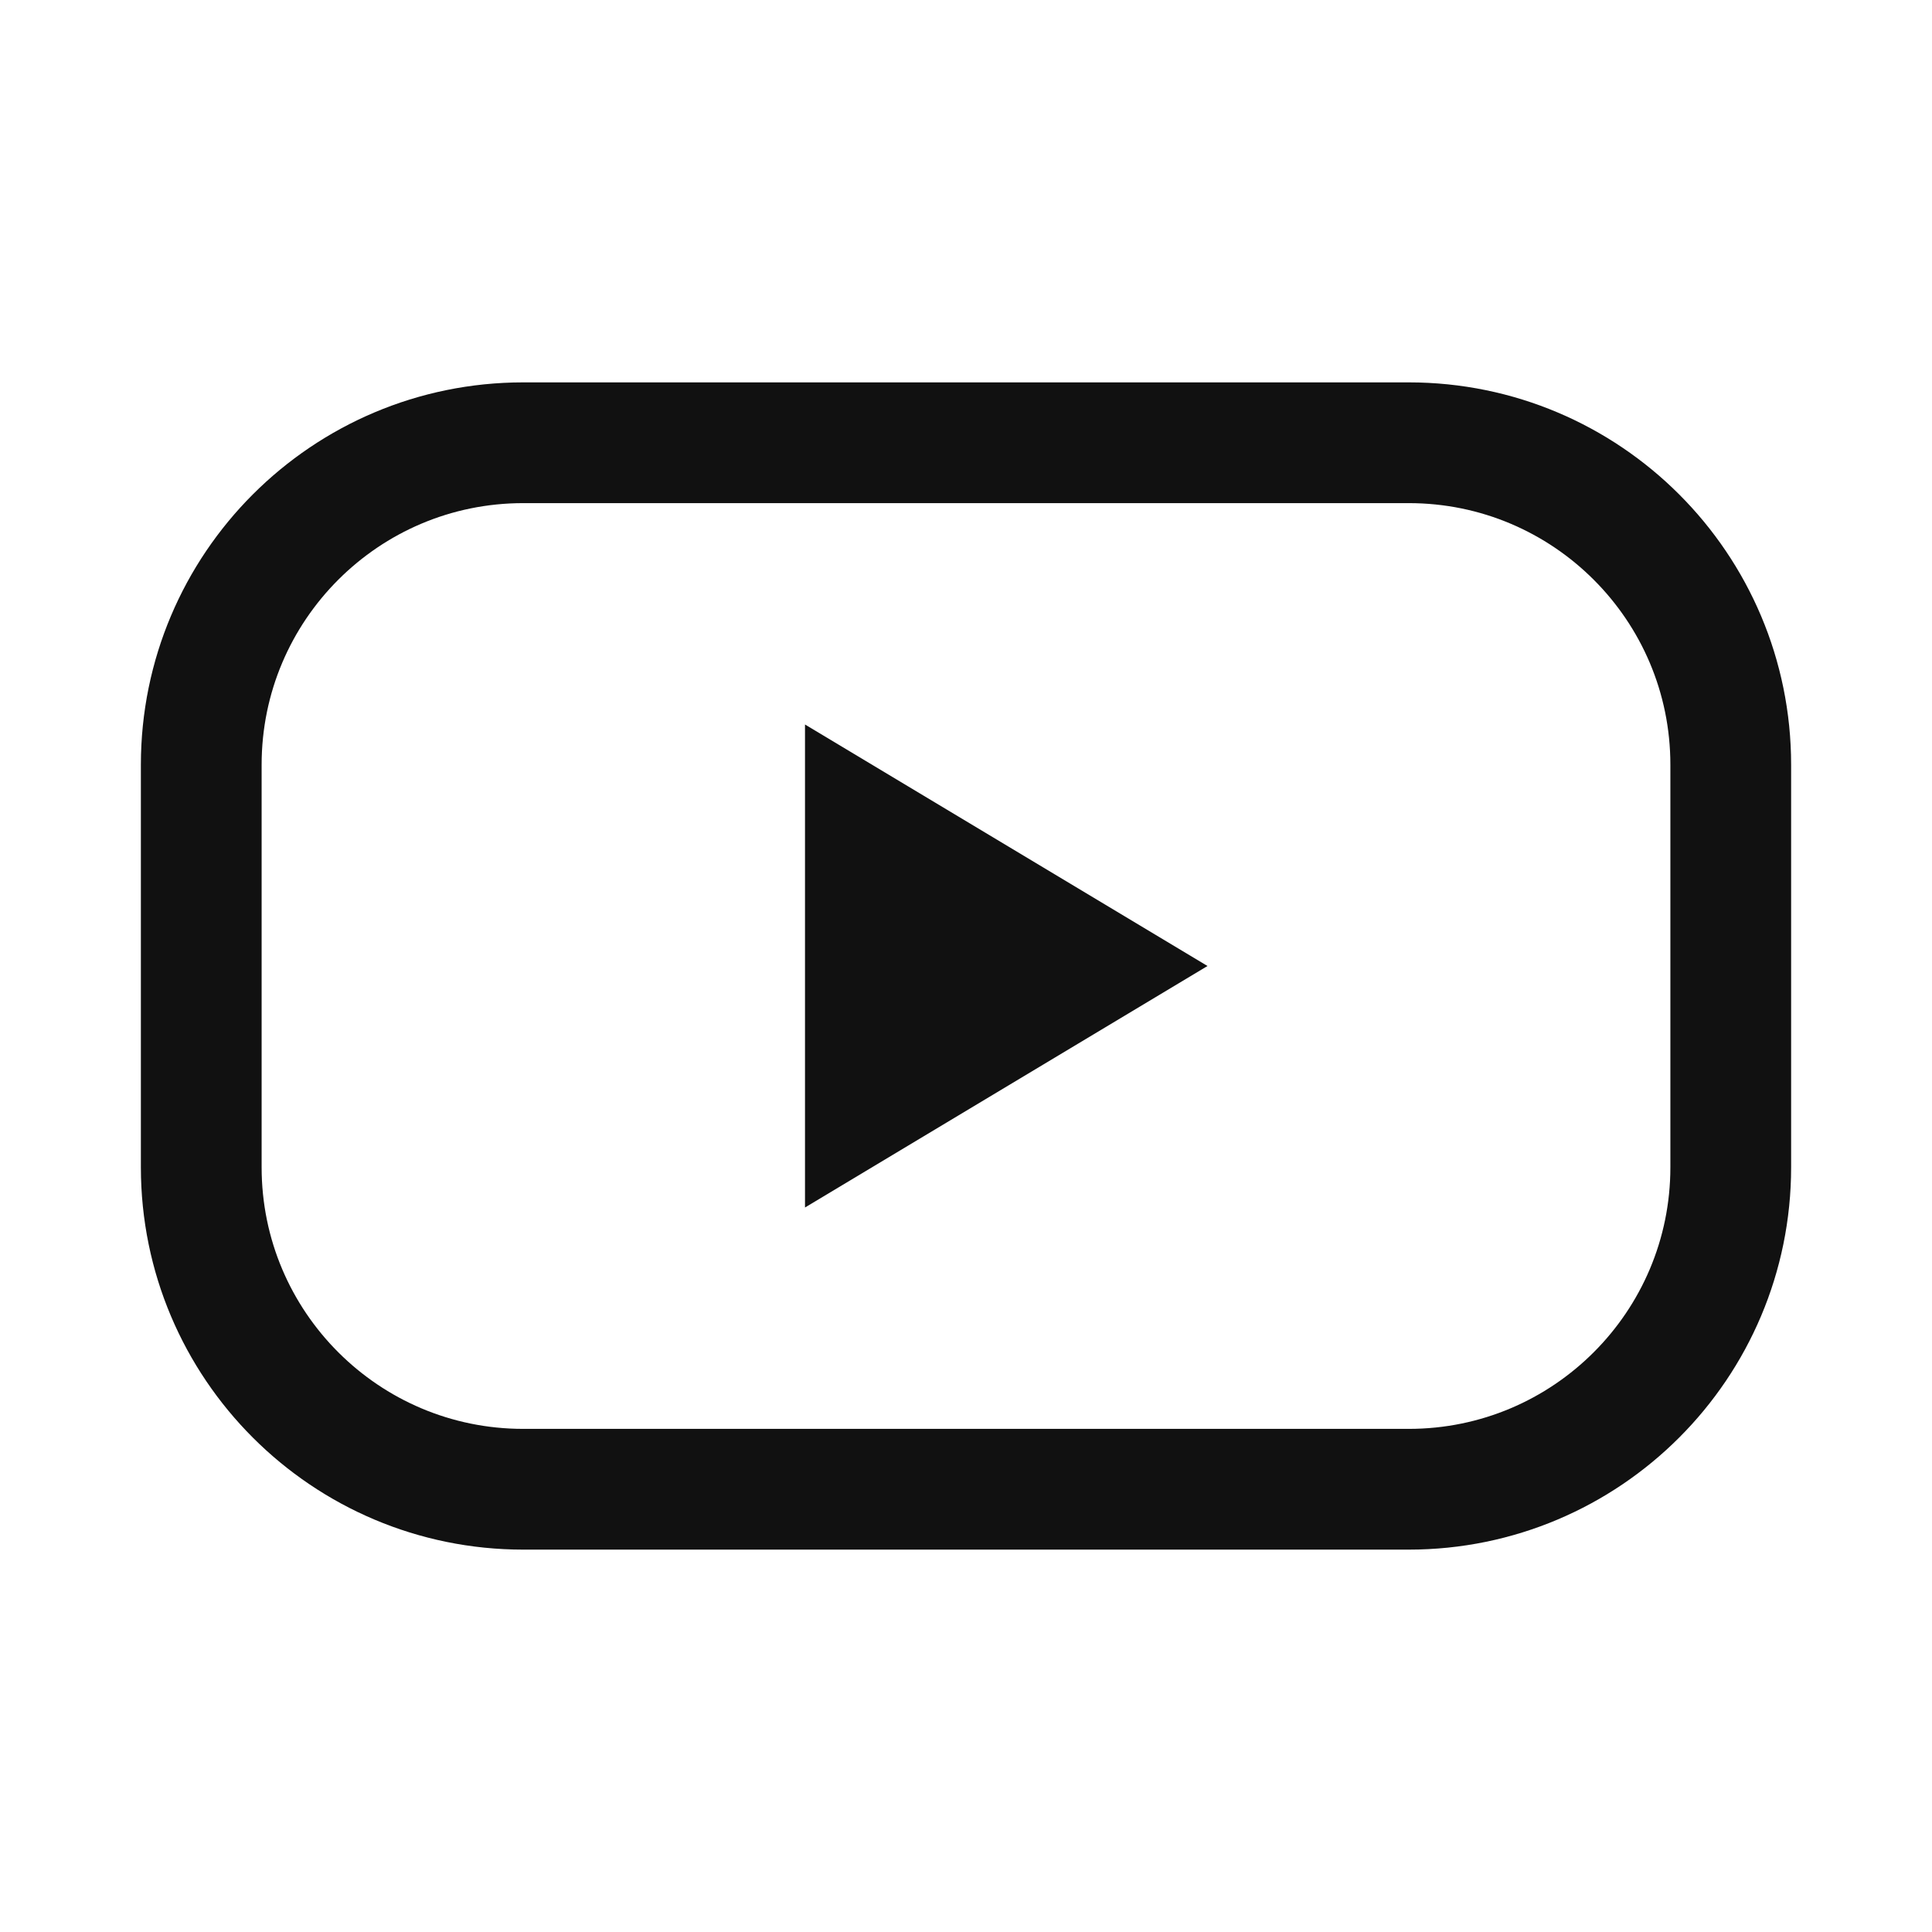
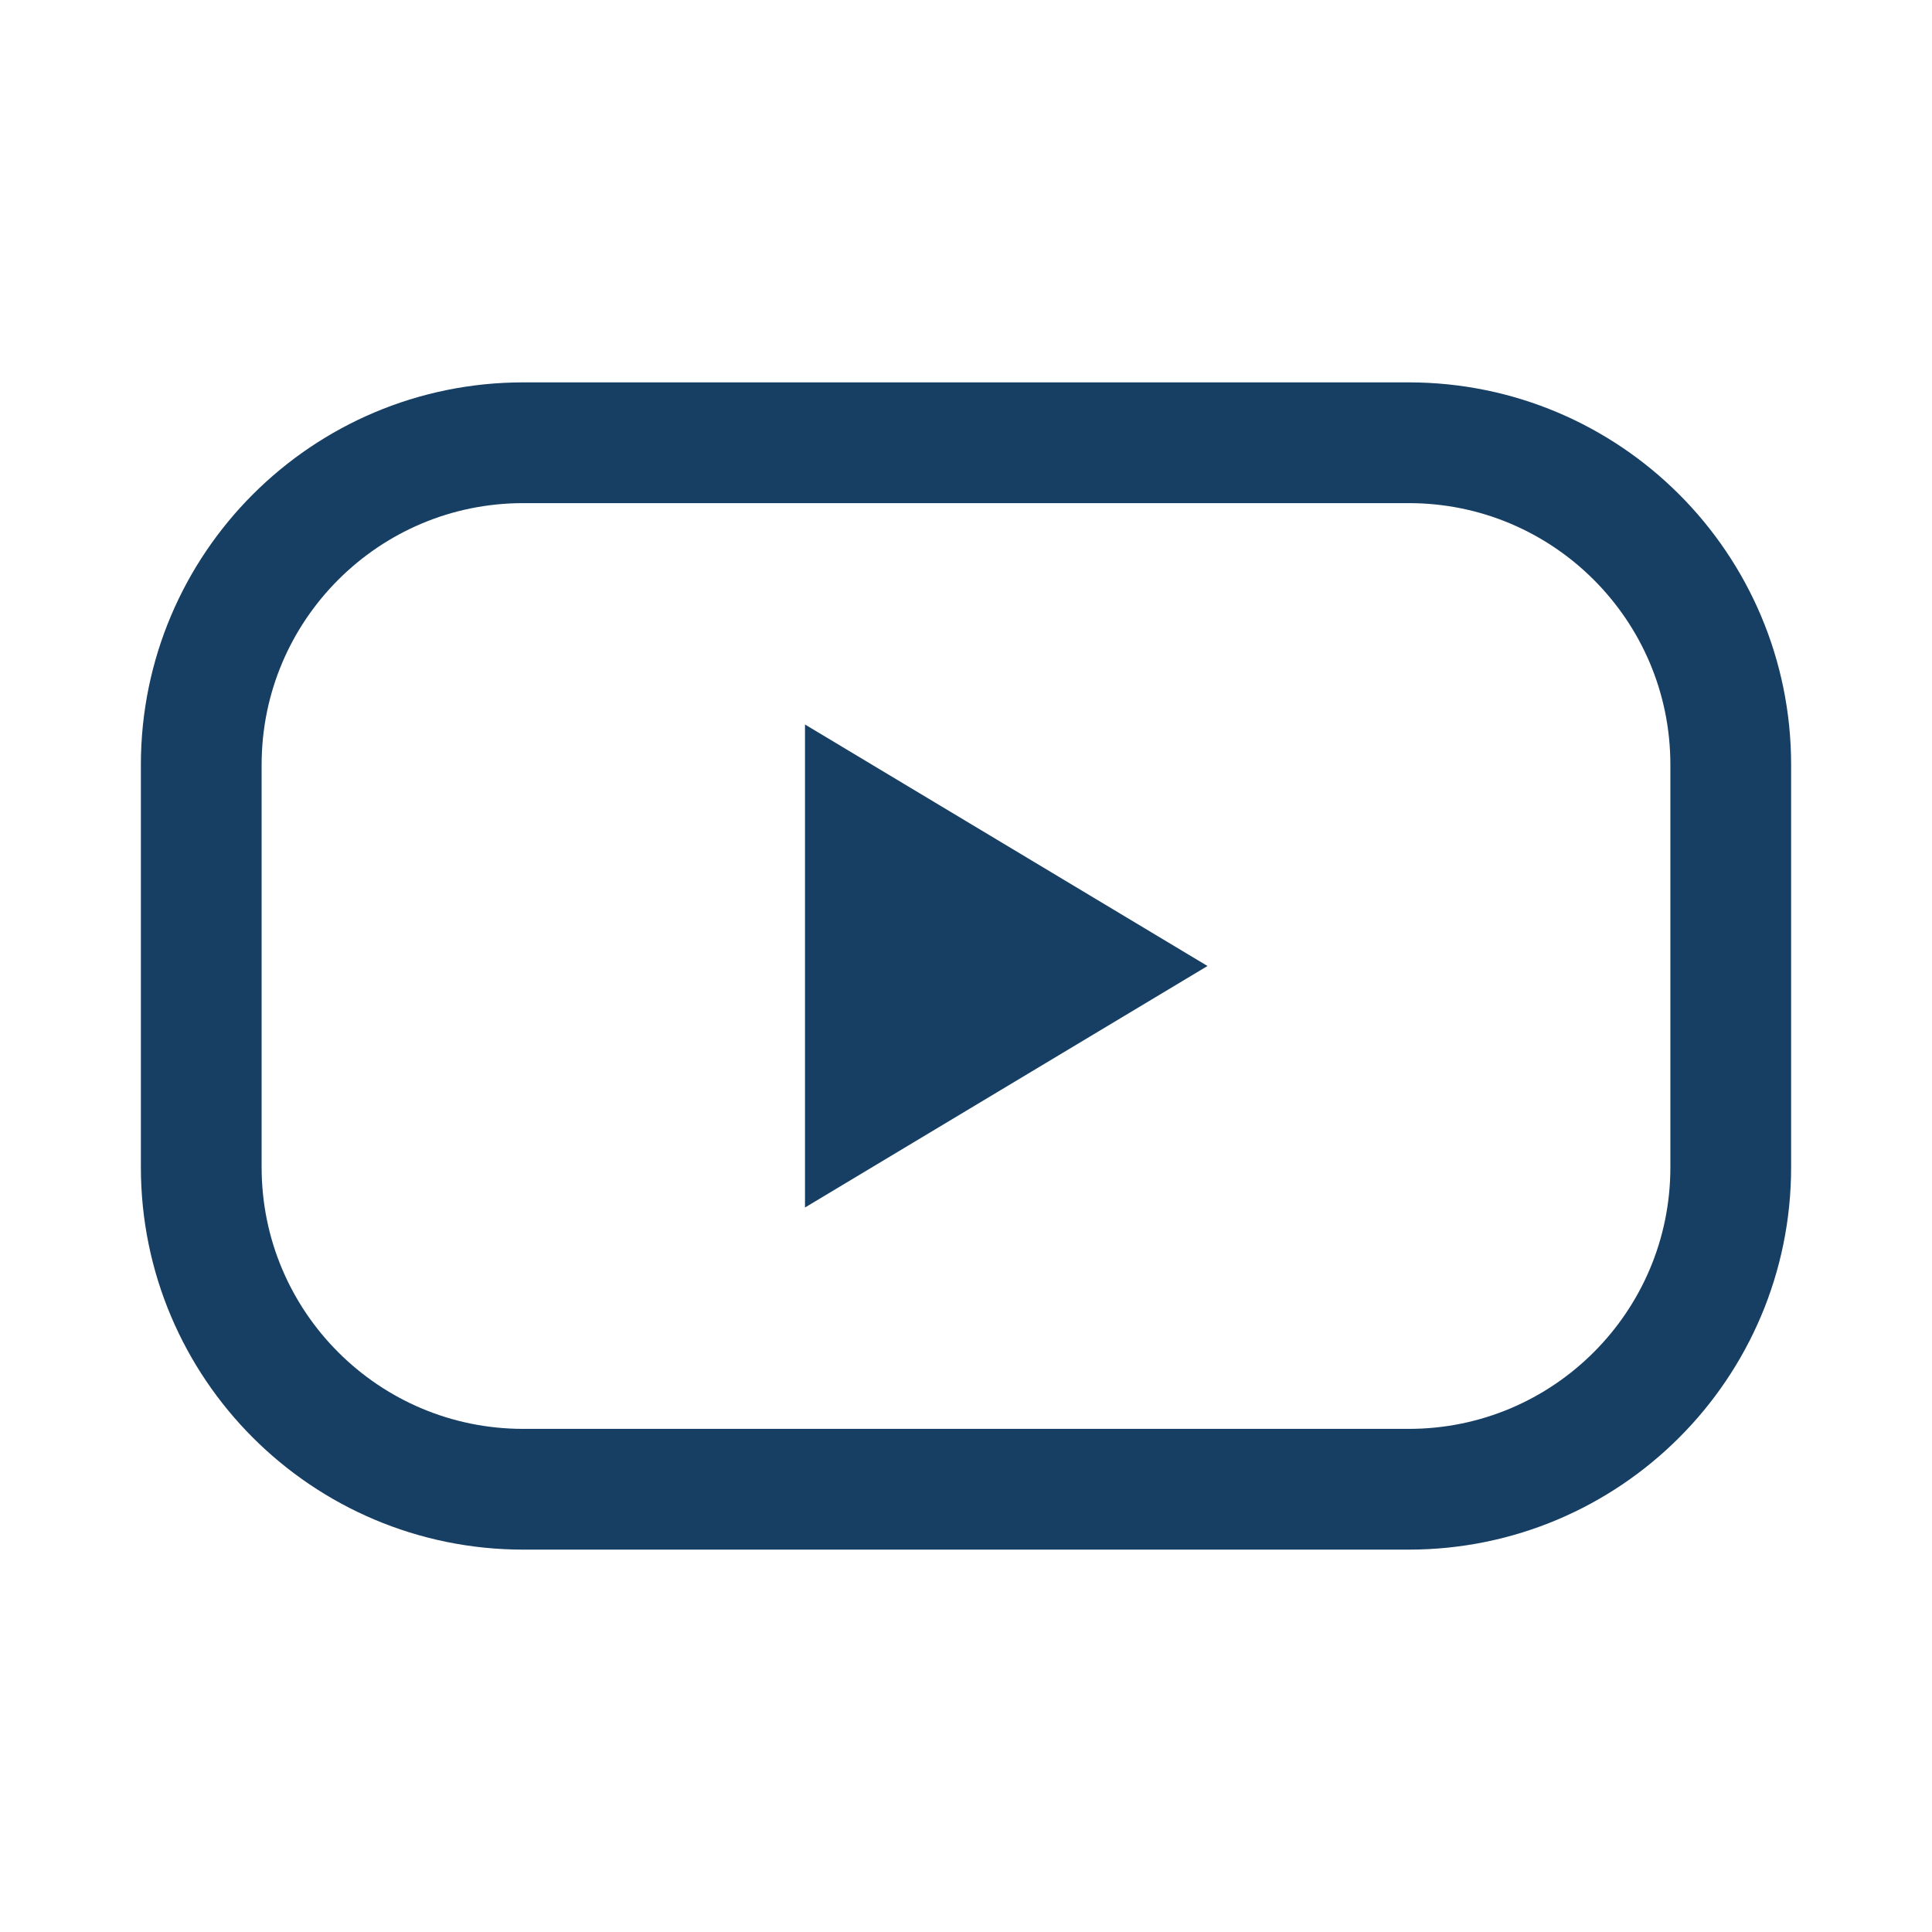
- <svg xmlns="http://www.w3.org/2000/svg" viewBox="0 0 24 24" fill="none" stroke="#111111" stroke-width="1.5" stroke-linejoin="round" aria-hidden="true">
+ <svg xmlns="http://www.w3.org/2000/svg" viewBox="0 0 24 24" fill="none" stroke="#173F63" stroke-width="1.5" stroke-linejoin="round" aria-hidden="true">
  <rect x="2.5" y="5.5" width="19" height="13" rx="4" />
-   <path d="M10 9l5 3-5 3z" fill="#111111" stroke="none" />
+   <path d="M10 9l5 3-5 3z" fill="#173F63" stroke="none" />
</svg>
